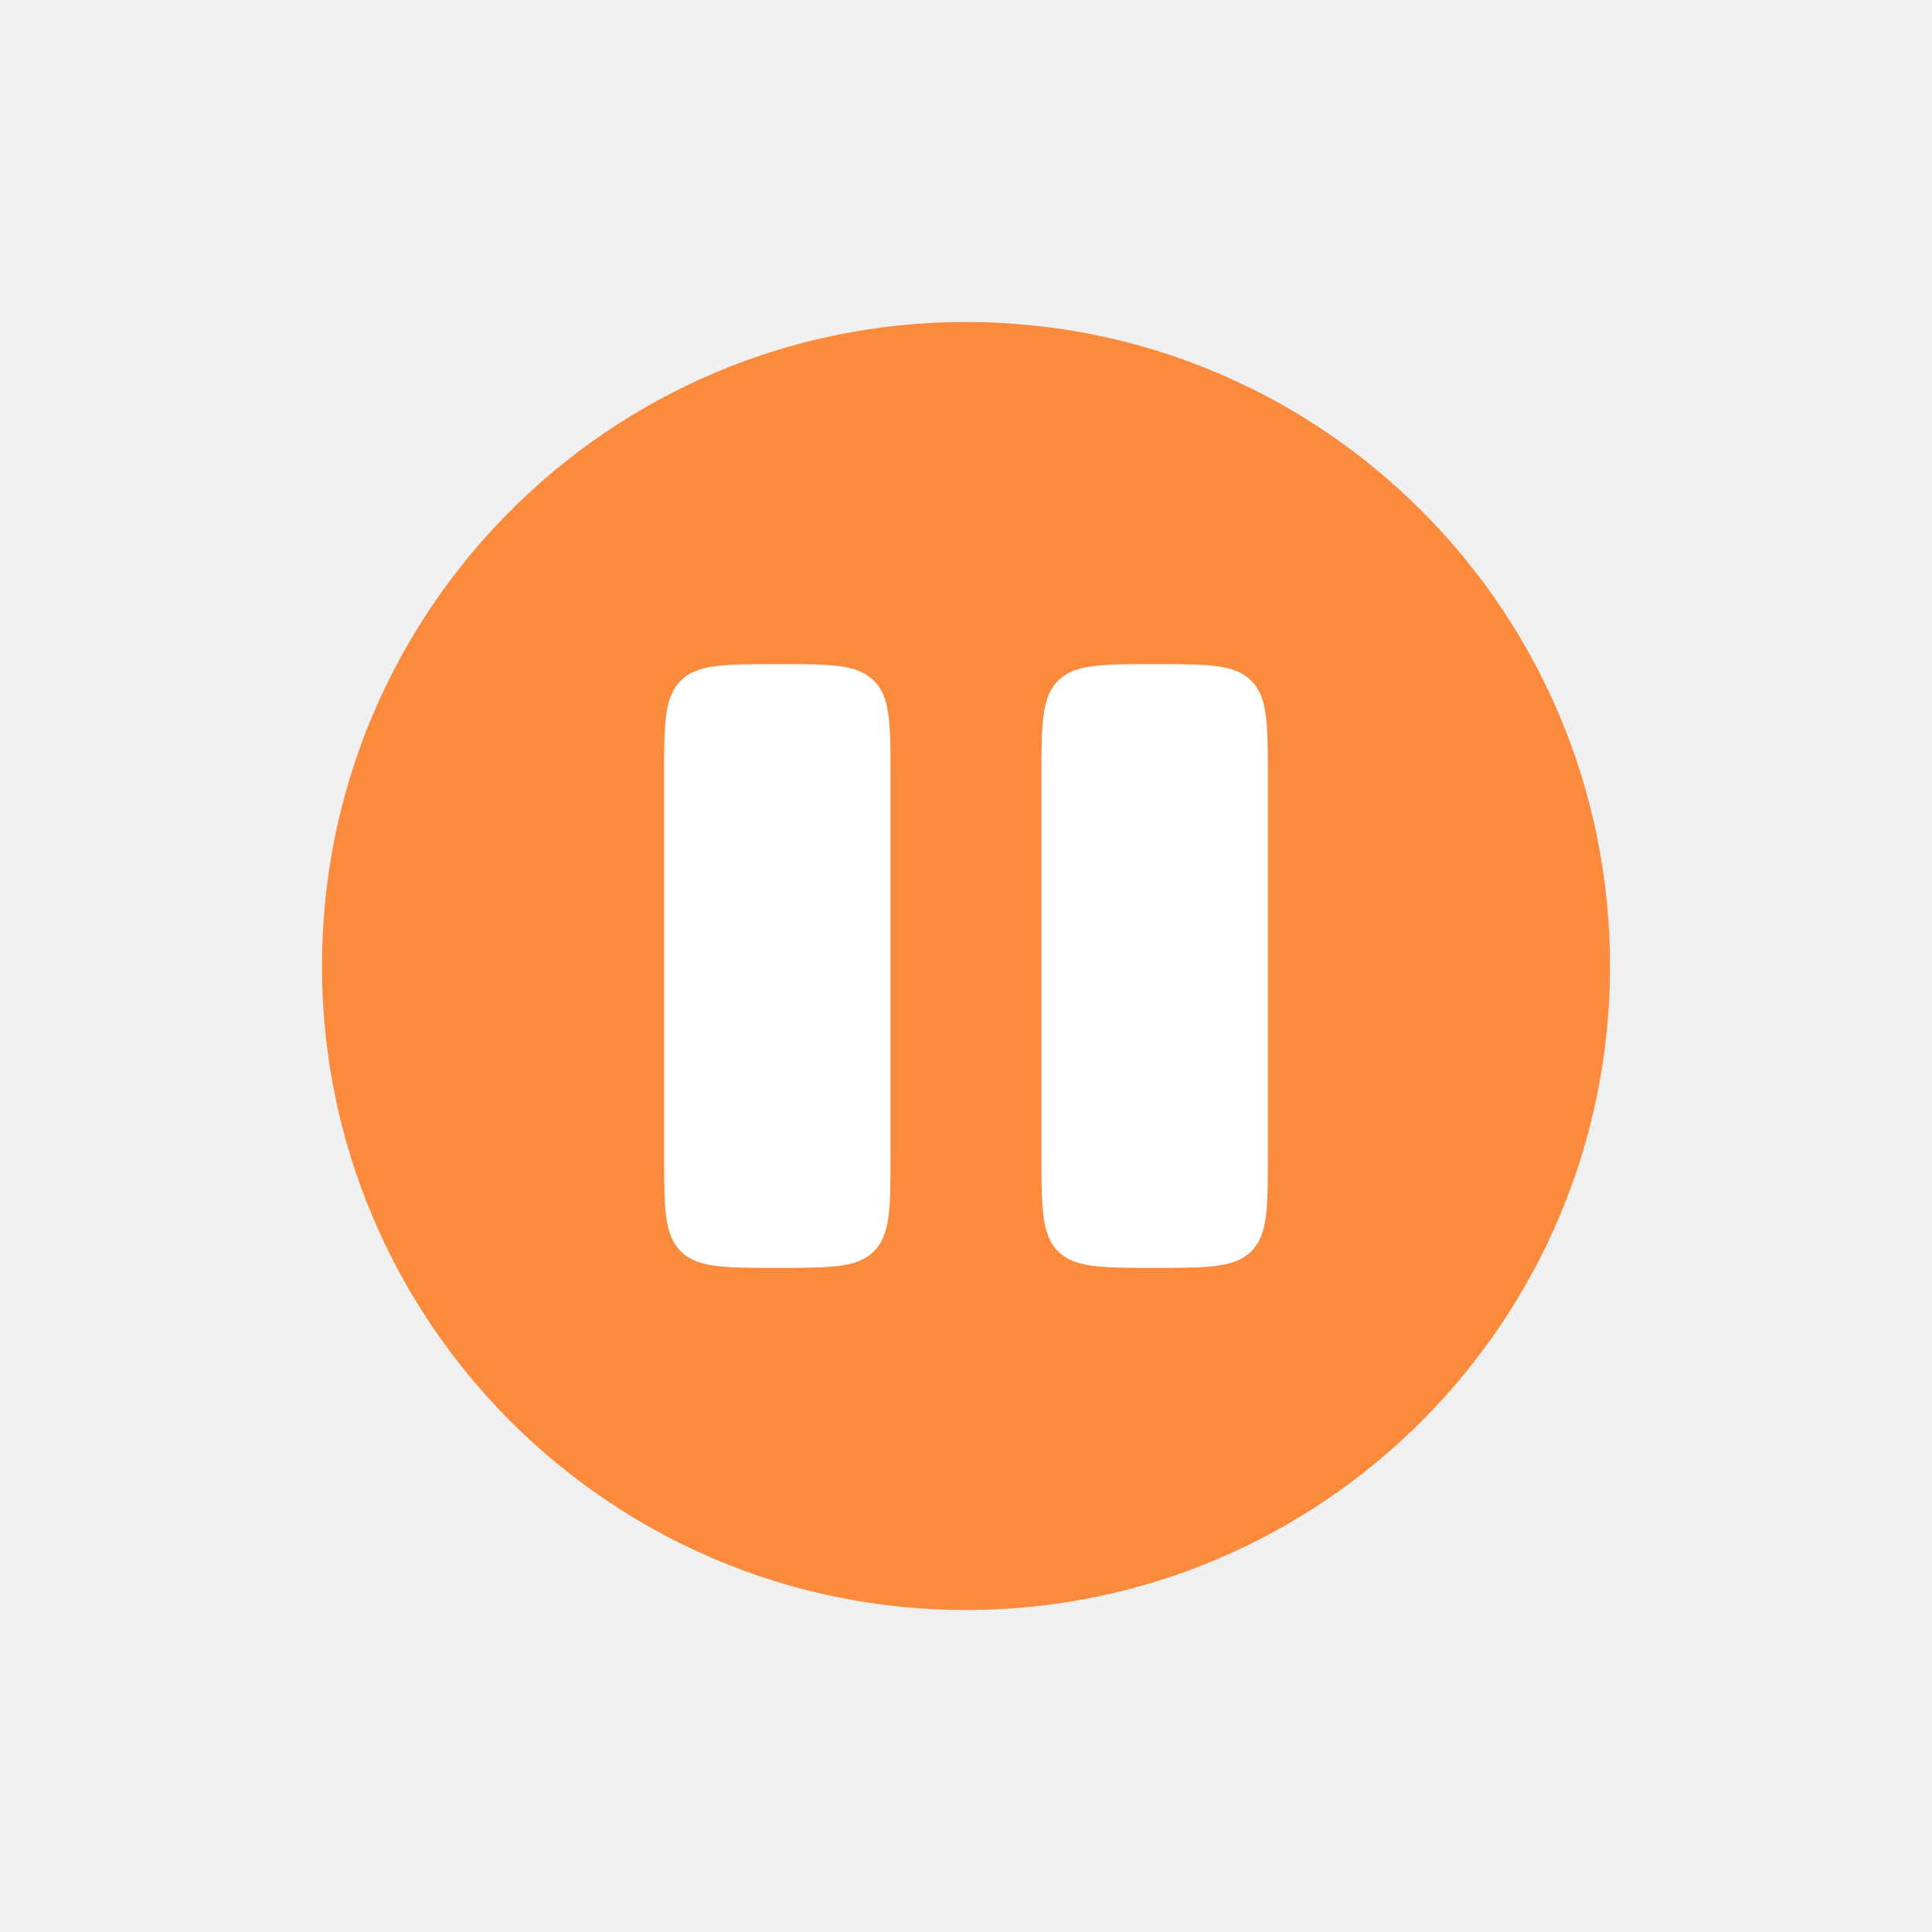
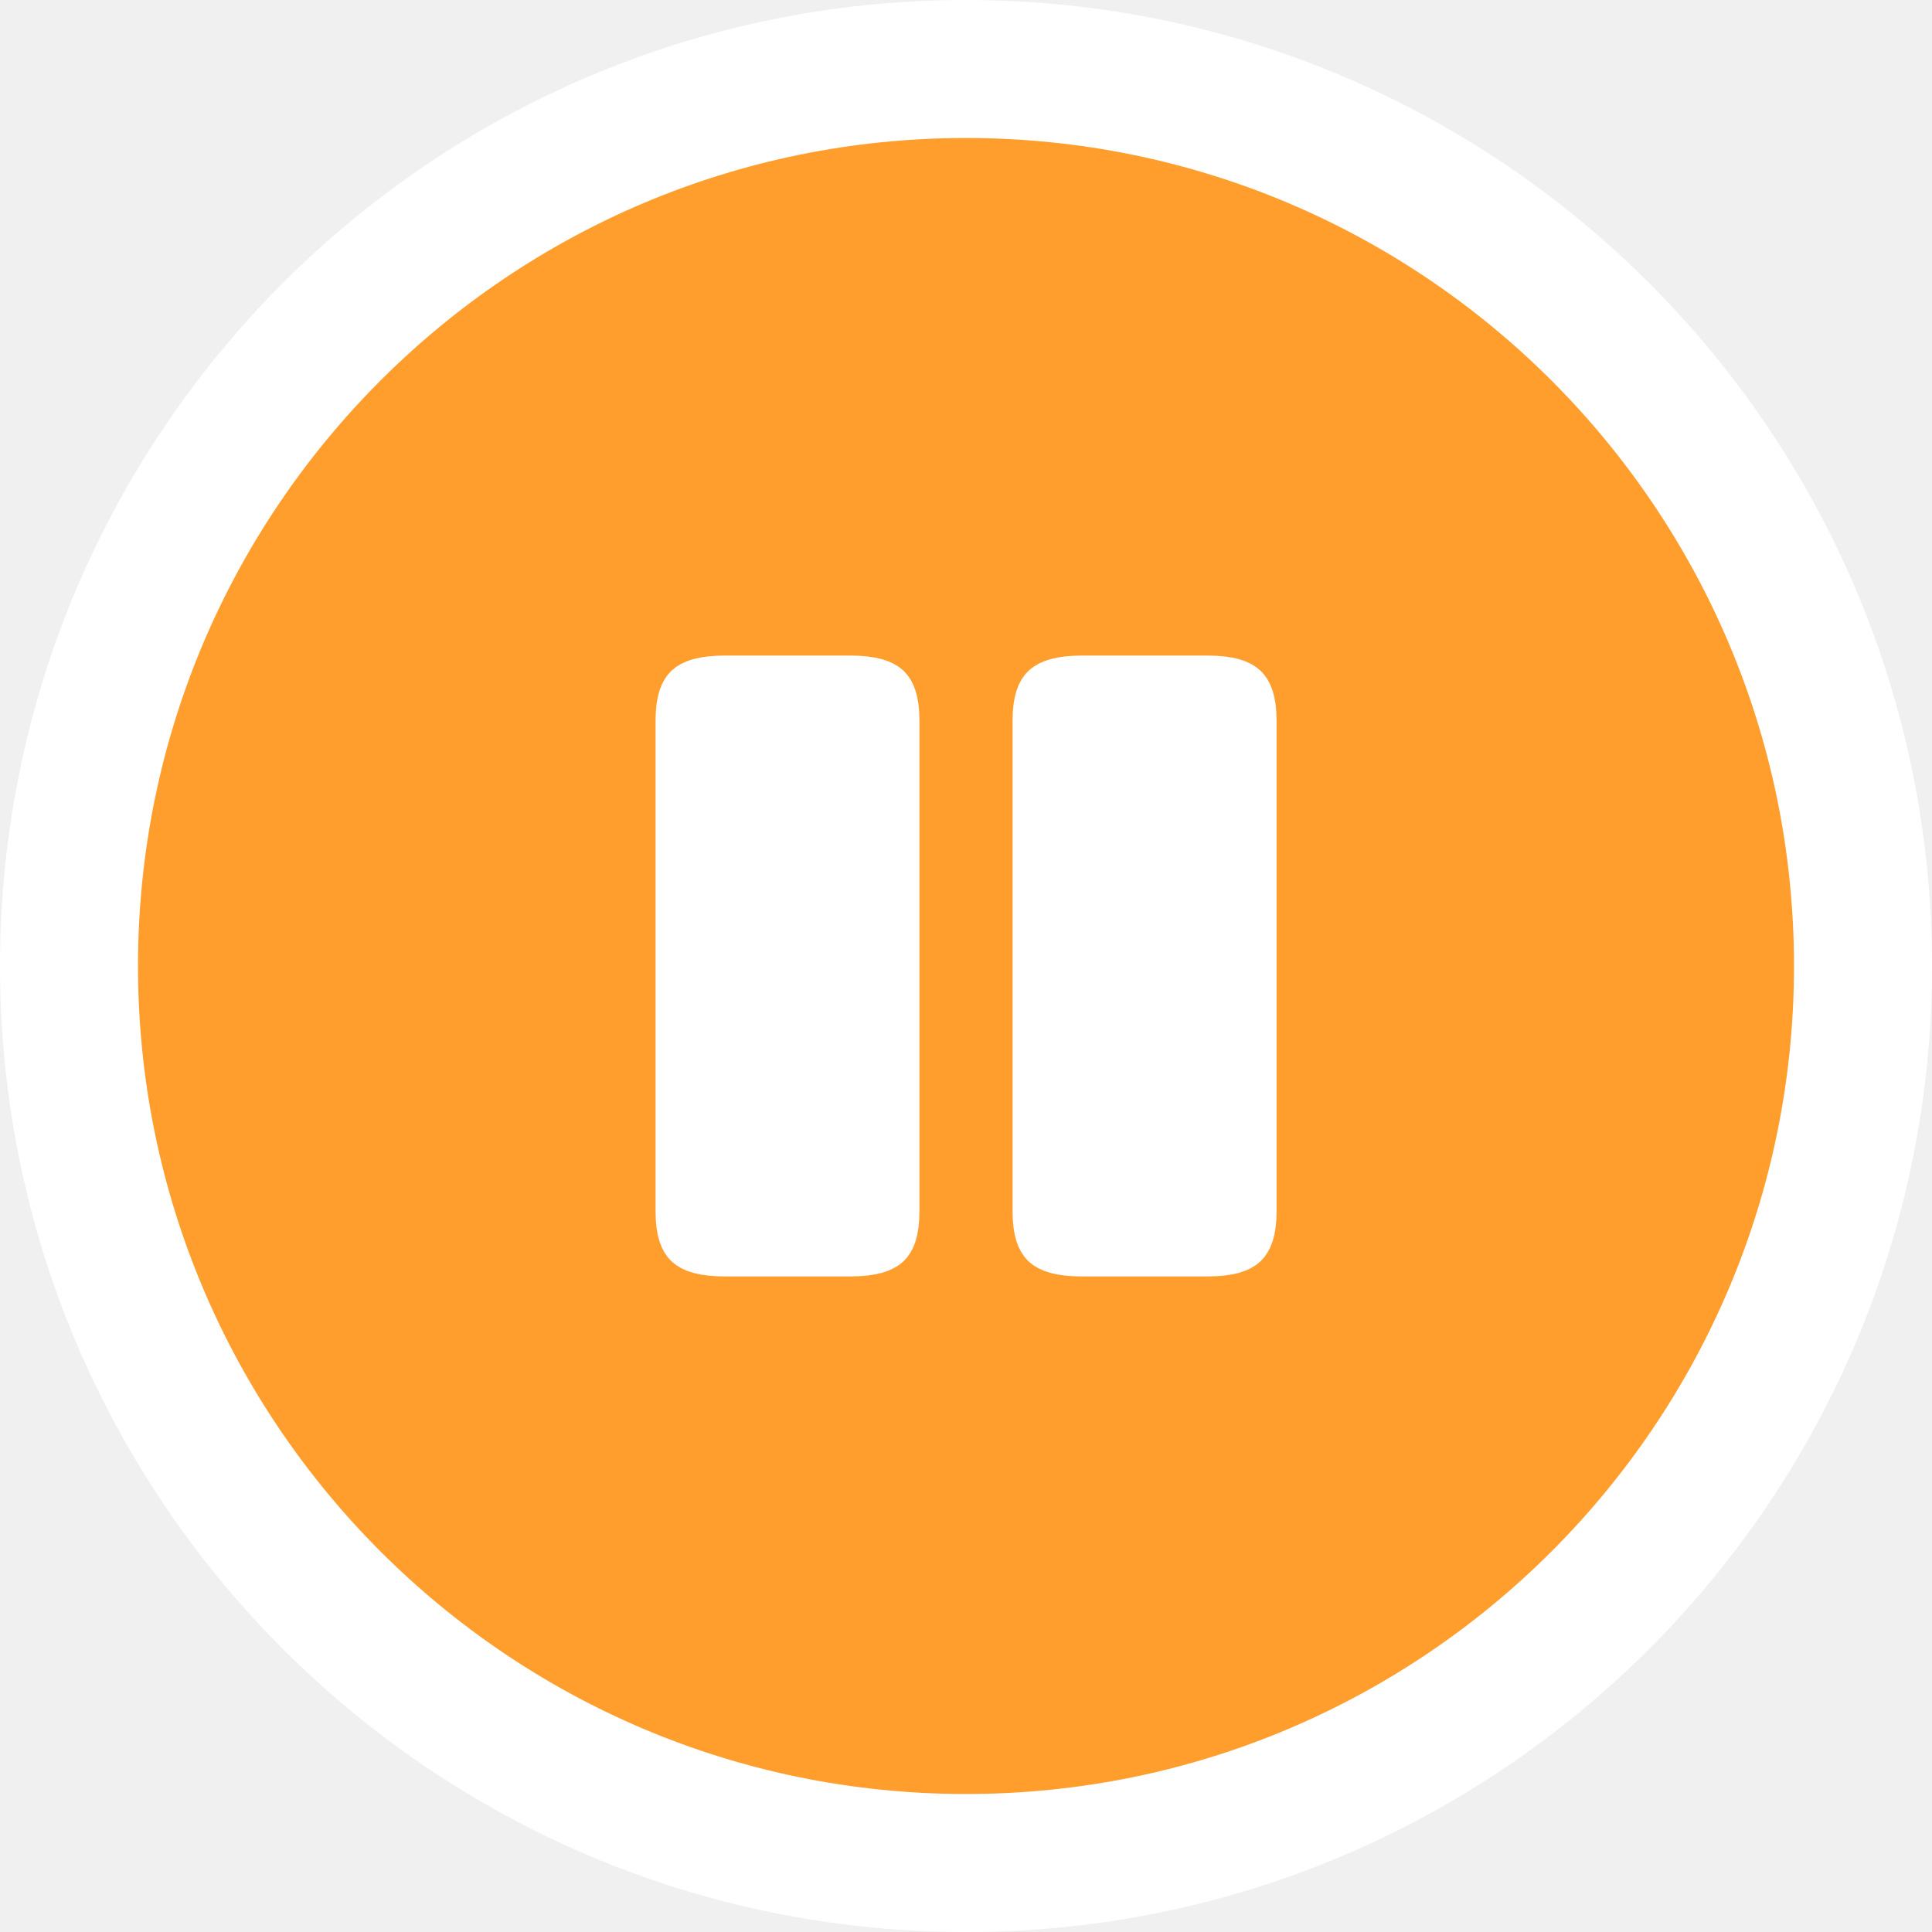
- <svg xmlns="http://www.w3.org/2000/svg" width="32" height="32" viewBox="0 0 32 32" fill="none">
-   <g clip-path="url(#clip0_7389_3388)">
-     <circle cx="16" cy="16" r="10.667" fill="#FB8A3C" />
-     <path d="M11 12.875C11 11.991 11 11.549 11.275 11.275C11.549 11 11.991 11 12.875 11C13.759 11 14.201 11 14.475 11.275C14.75 11.549 14.75 11.991 14.75 12.875V19.125C14.75 20.009 14.75 20.451 14.475 20.725C14.201 21 13.759 21 12.875 21C11.991 21 11.549 21 11.275 20.725C11 20.451 11 20.009 11 19.125V12.875Z" fill="white" />
-     <path d="M17.25 12.875C17.25 11.991 17.25 11.549 17.525 11.275C17.799 11 18.241 11 19.125 11C20.009 11 20.451 11 20.725 11.275C21 11.549 21 11.991 21 12.875V19.125C21 20.009 21 20.451 20.725 20.725C20.451 21 20.009 21 19.125 21C18.241 21 17.799 21 17.525 20.725C17.25 20.451 17.25 20.009 17.25 19.125V12.875Z" fill="white" />
-     <g filter="url(#filter0_dd_7389_3388)">
- </g>
-   </g>
-   <defs>
-     <filter id="filter0_dd_7389_3388" x="-8.667" y="-35.334" width="60" height="40" filterUnits="userSpaceOnUse" color-interpolation-filters="sRGB">
-       <feFlood flood-opacity="0" result="BackgroundImageFix" />
-       <feColorMatrix in="SourceAlpha" type="matrix" values="0 0 0 0 0 0 0 0 0 0 0 0 0 0 0 0 0 0 127 0" result="hardAlpha" />
-       <feMorphology radius="2" operator="erode" in="SourceAlpha" result="effect1_dropShadow_7389_3388" />
-       <feOffset dy="1" />
-       <feGaussianBlur stdDeviation="1" />
-       <feColorMatrix type="matrix" values="0 0 0 0 0.145 0 0 0 0 0.145 0 0 0 0 0.153 0 0 0 0.08 0" />
-       <feBlend mode="normal" in2="BackgroundImageFix" result="effect1_dropShadow_7389_3388" />
-       <feColorMatrix in="SourceAlpha" type="matrix" values="0 0 0 0 0 0 0 0 0 0 0 0 0 0 0 0 0 0 127 0" result="hardAlpha" />
-       <feOffset dy="1" />
-       <feGaussianBlur stdDeviation="1.5" />
-       <feColorMatrix type="matrix" values="0 0 0 0 0.145 0 0 0 0 0.145 0 0 0 0 0.153 0 0 0 0.08 0" />
-       <feBlend mode="normal" in2="effect1_dropShadow_7389_3388" result="effect2_dropShadow_7389_3388" />
-       <feBlend mode="normal" in="SourceGraphic" in2="effect2_dropShadow_7389_3388" result="shape" />
-     </filter>
-     <clipPath id="clip0_7389_3388">
-       <rect width="32" height="32" fill="white" />
-     </clipPath>
-   </defs>
+ <svg xmlns="http://www.w3.org/2000/svg" width="14" height="14" viewBox="0 0 14 14" fill="none">
+   <rect x="0.5" y="0.5" width="13" height="13" rx="6.5" fill="#FF9E2C" />
+   <rect x="0.5" y="0.5" width="13" height="13" rx="6.5" stroke="white" />
+   <path d="M6.475 5.223V8.777C6.475 8.926 6.443 8.98 6.418 9.004C6.39 9.03 6.324 9.062 6.16 9.062H5.253C5.089 9.062 5.023 9.03 4.995 9.004C4.97 8.98 4.938 8.926 4.938 8.777V5.223C4.938 5.074 4.97 5.02 4.995 4.996C5.023 4.97 5.089 4.938 5.253 4.938H6.16C6.324 4.938 6.39 4.97 6.418 4.996C6.443 5.02 6.475 5.074 6.475 5.223Z" fill="white" stroke="white" stroke-width="0.375" />
+   <path d="M9.063 5.223V8.777C9.063 8.926 9.03 8.98 9.005 9.004C8.977 9.03 8.912 9.062 8.748 9.062H7.84C7.676 9.062 7.61 9.03 7.582 9.004C7.557 8.98 7.525 8.926 7.525 8.777V5.223C7.525 5.075 7.557 5.02 7.583 4.996C7.612 4.97 7.678 4.938 7.84 4.938H8.748C8.912 4.938 8.977 4.97 9.005 4.996C9.03 5.02 9.063 5.074 9.063 5.223Z" fill="white" stroke="white" stroke-width="0.375" />
</svg>
